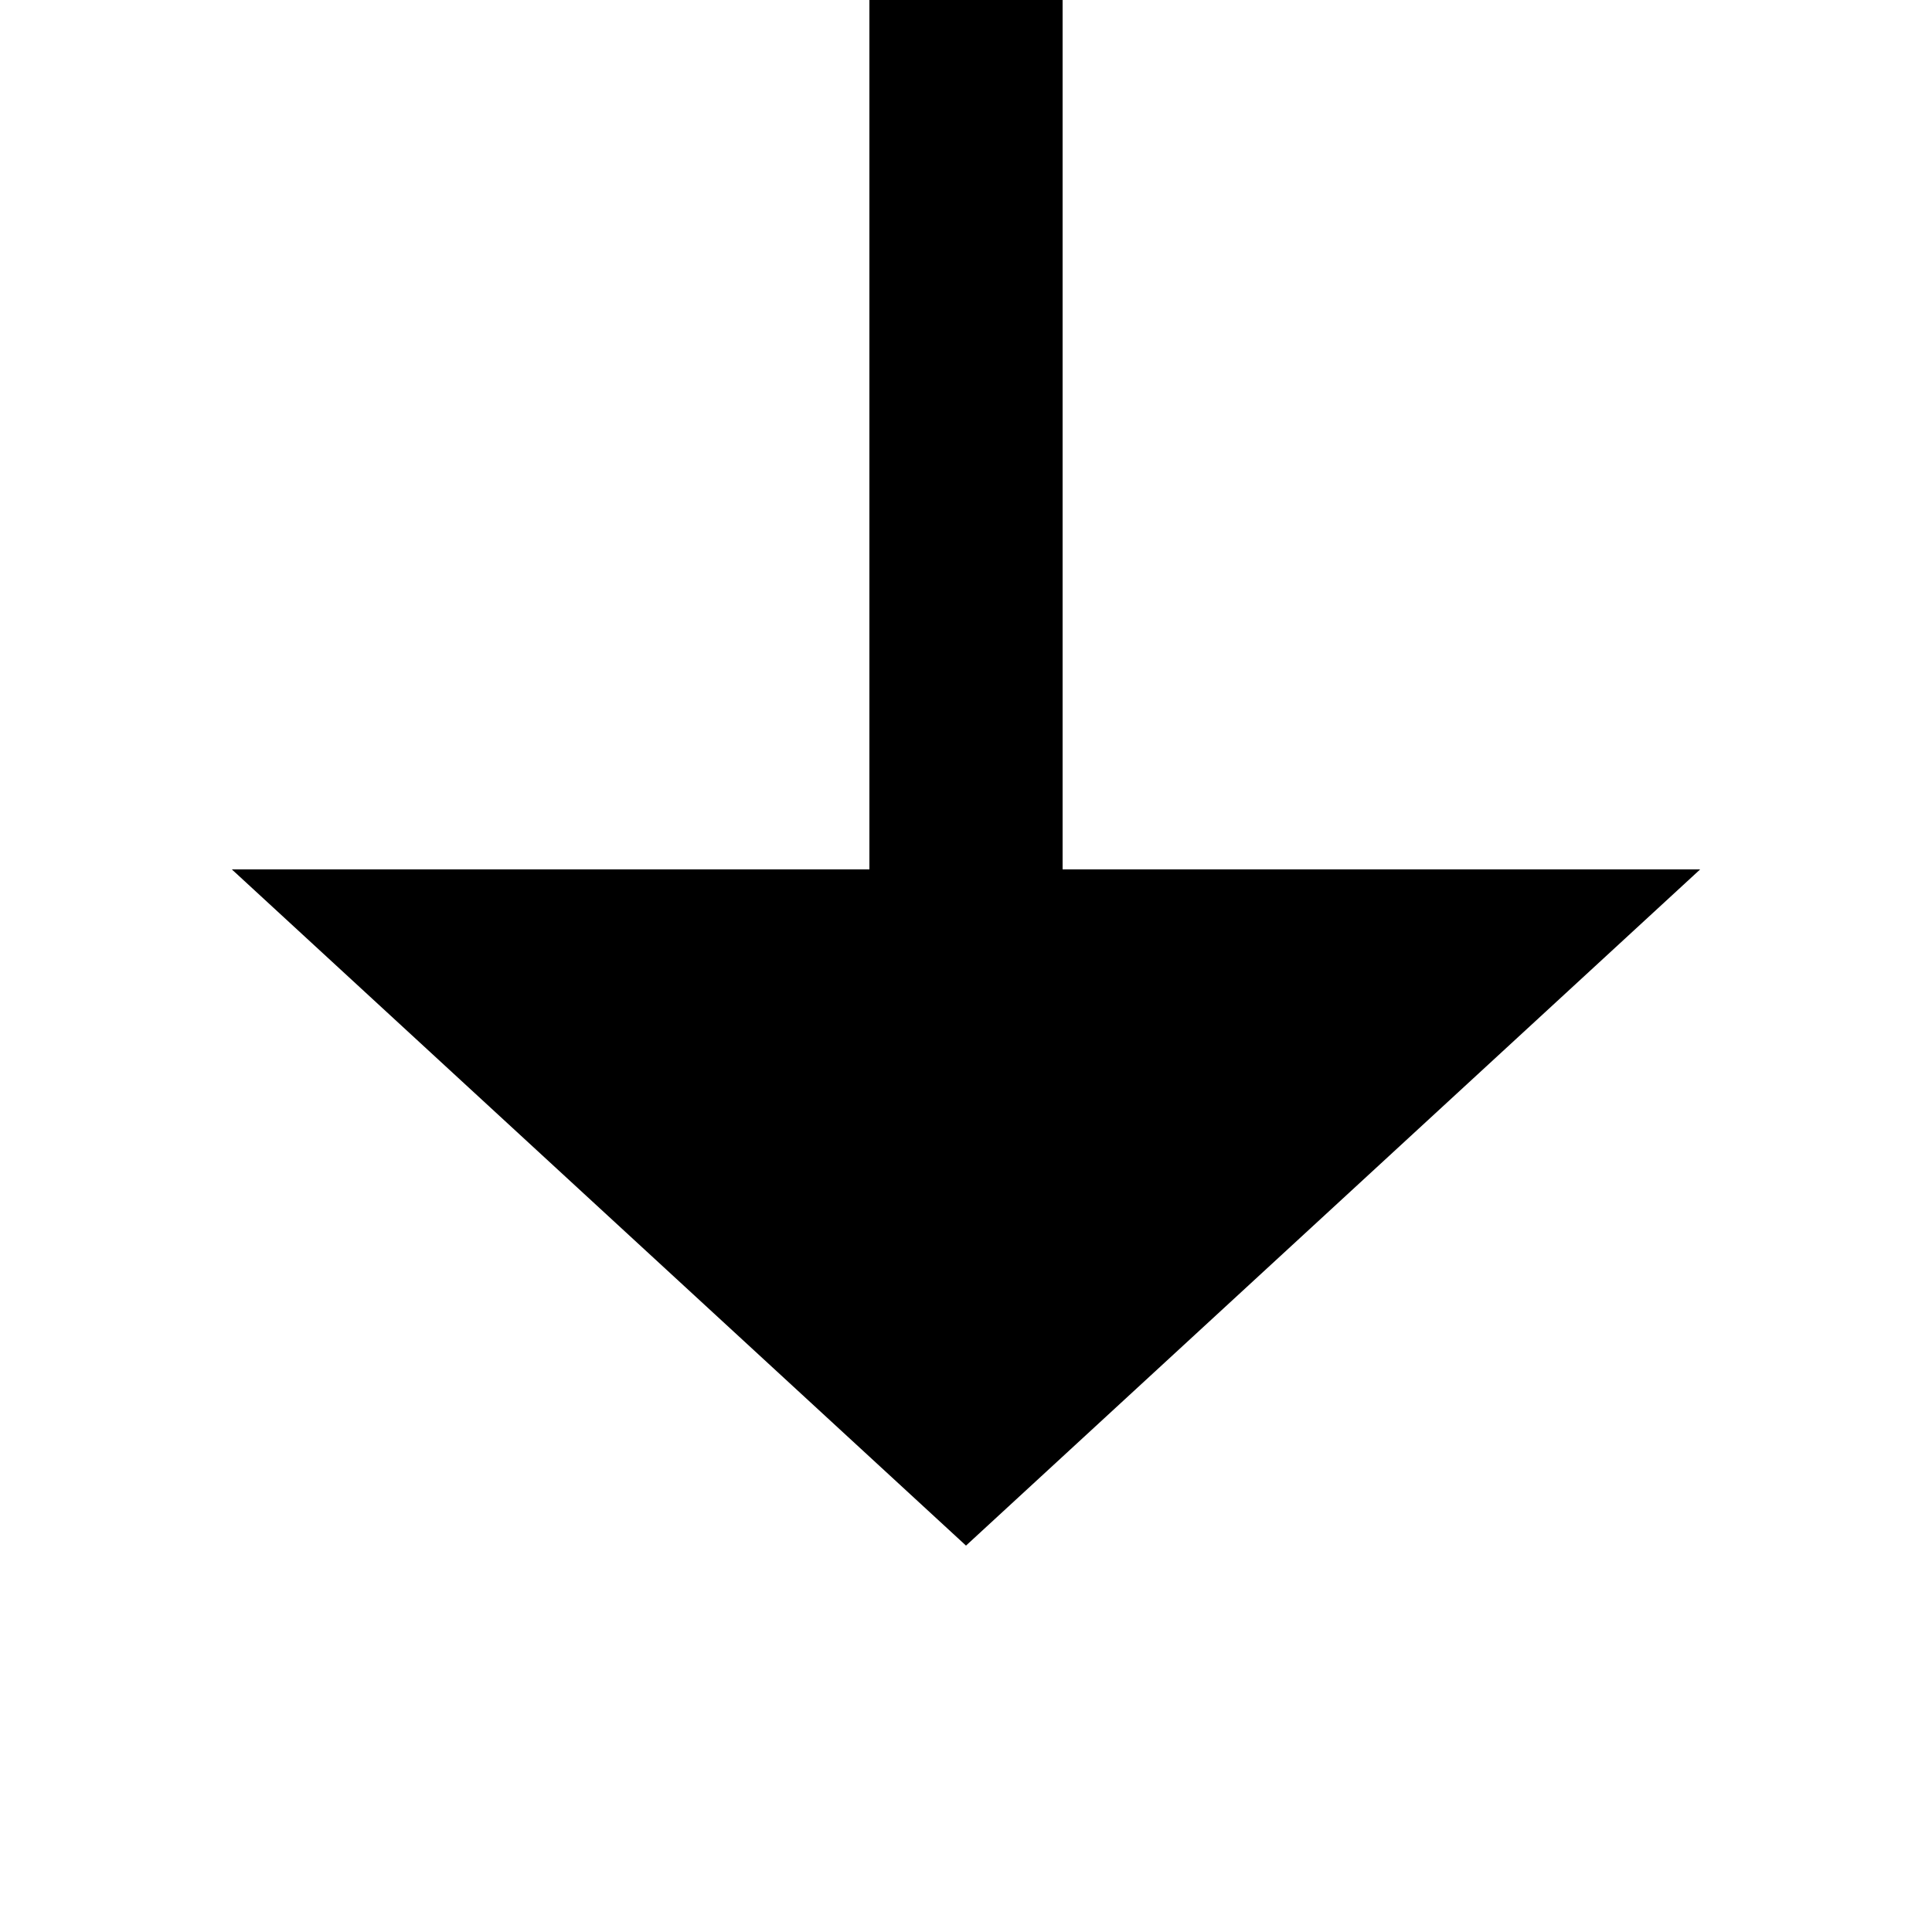
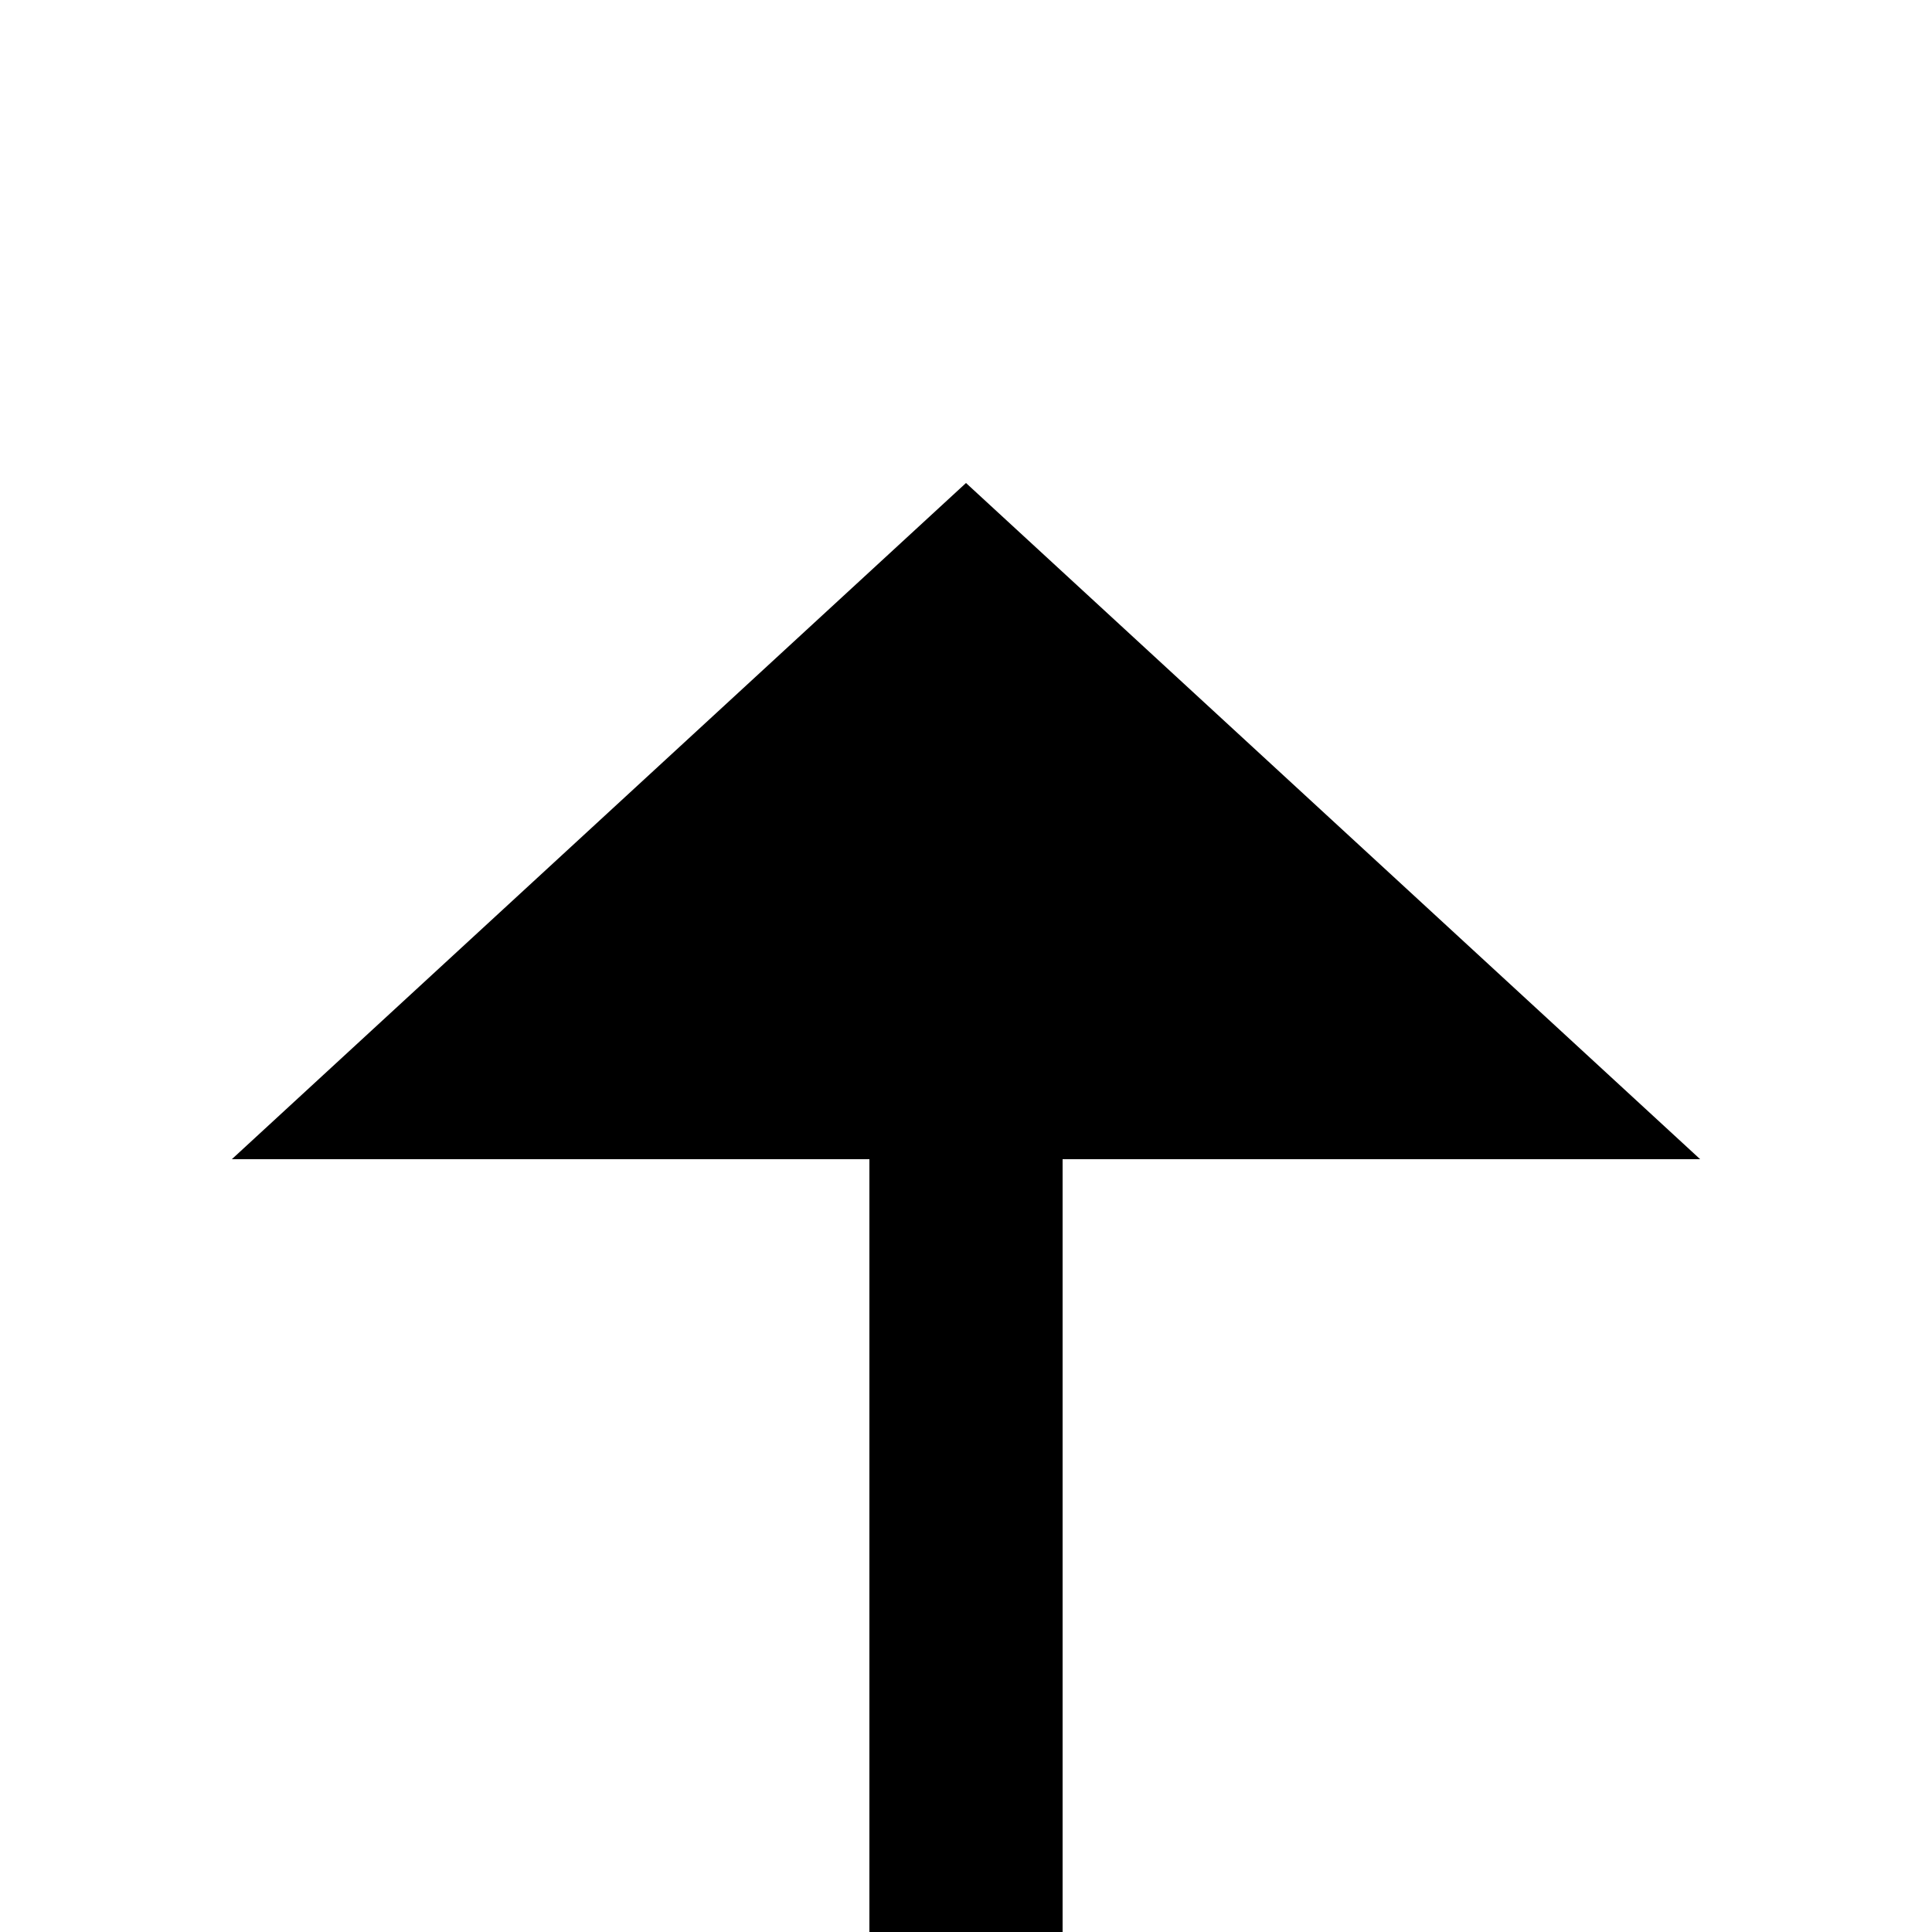
- <svg xmlns="http://www.w3.org/2000/svg" version="1.1" width="20px" height="20px" preserveAspectRatio="xMinYMid meet" viewBox="287 346  20 18">
-   <path d="M 297 328  L 297 355  " stroke-width="2" stroke="#000000" fill="none" />
-   <path d="M 289.4 354  L 297 361  L 304.6 354  L 289.4 354  Z " fill-rule="nonzero" fill="#000000" stroke="none" />
+ <svg xmlns="http://www.w3.org/2000/svg" version="1.1" width="20px" height="20px" preserveAspectRatio="xMinYMid meet" viewBox="631 681  20 18">
+   <path d="M 641 758  L 641 691  " stroke-width="2" stroke="#000000" fill="none" />
+   <path d="M 648.6 692  L 641 685  L 633.4 692  L 648.6 692  Z " fill-rule="nonzero" fill="#000000" stroke="none" />
</svg>
